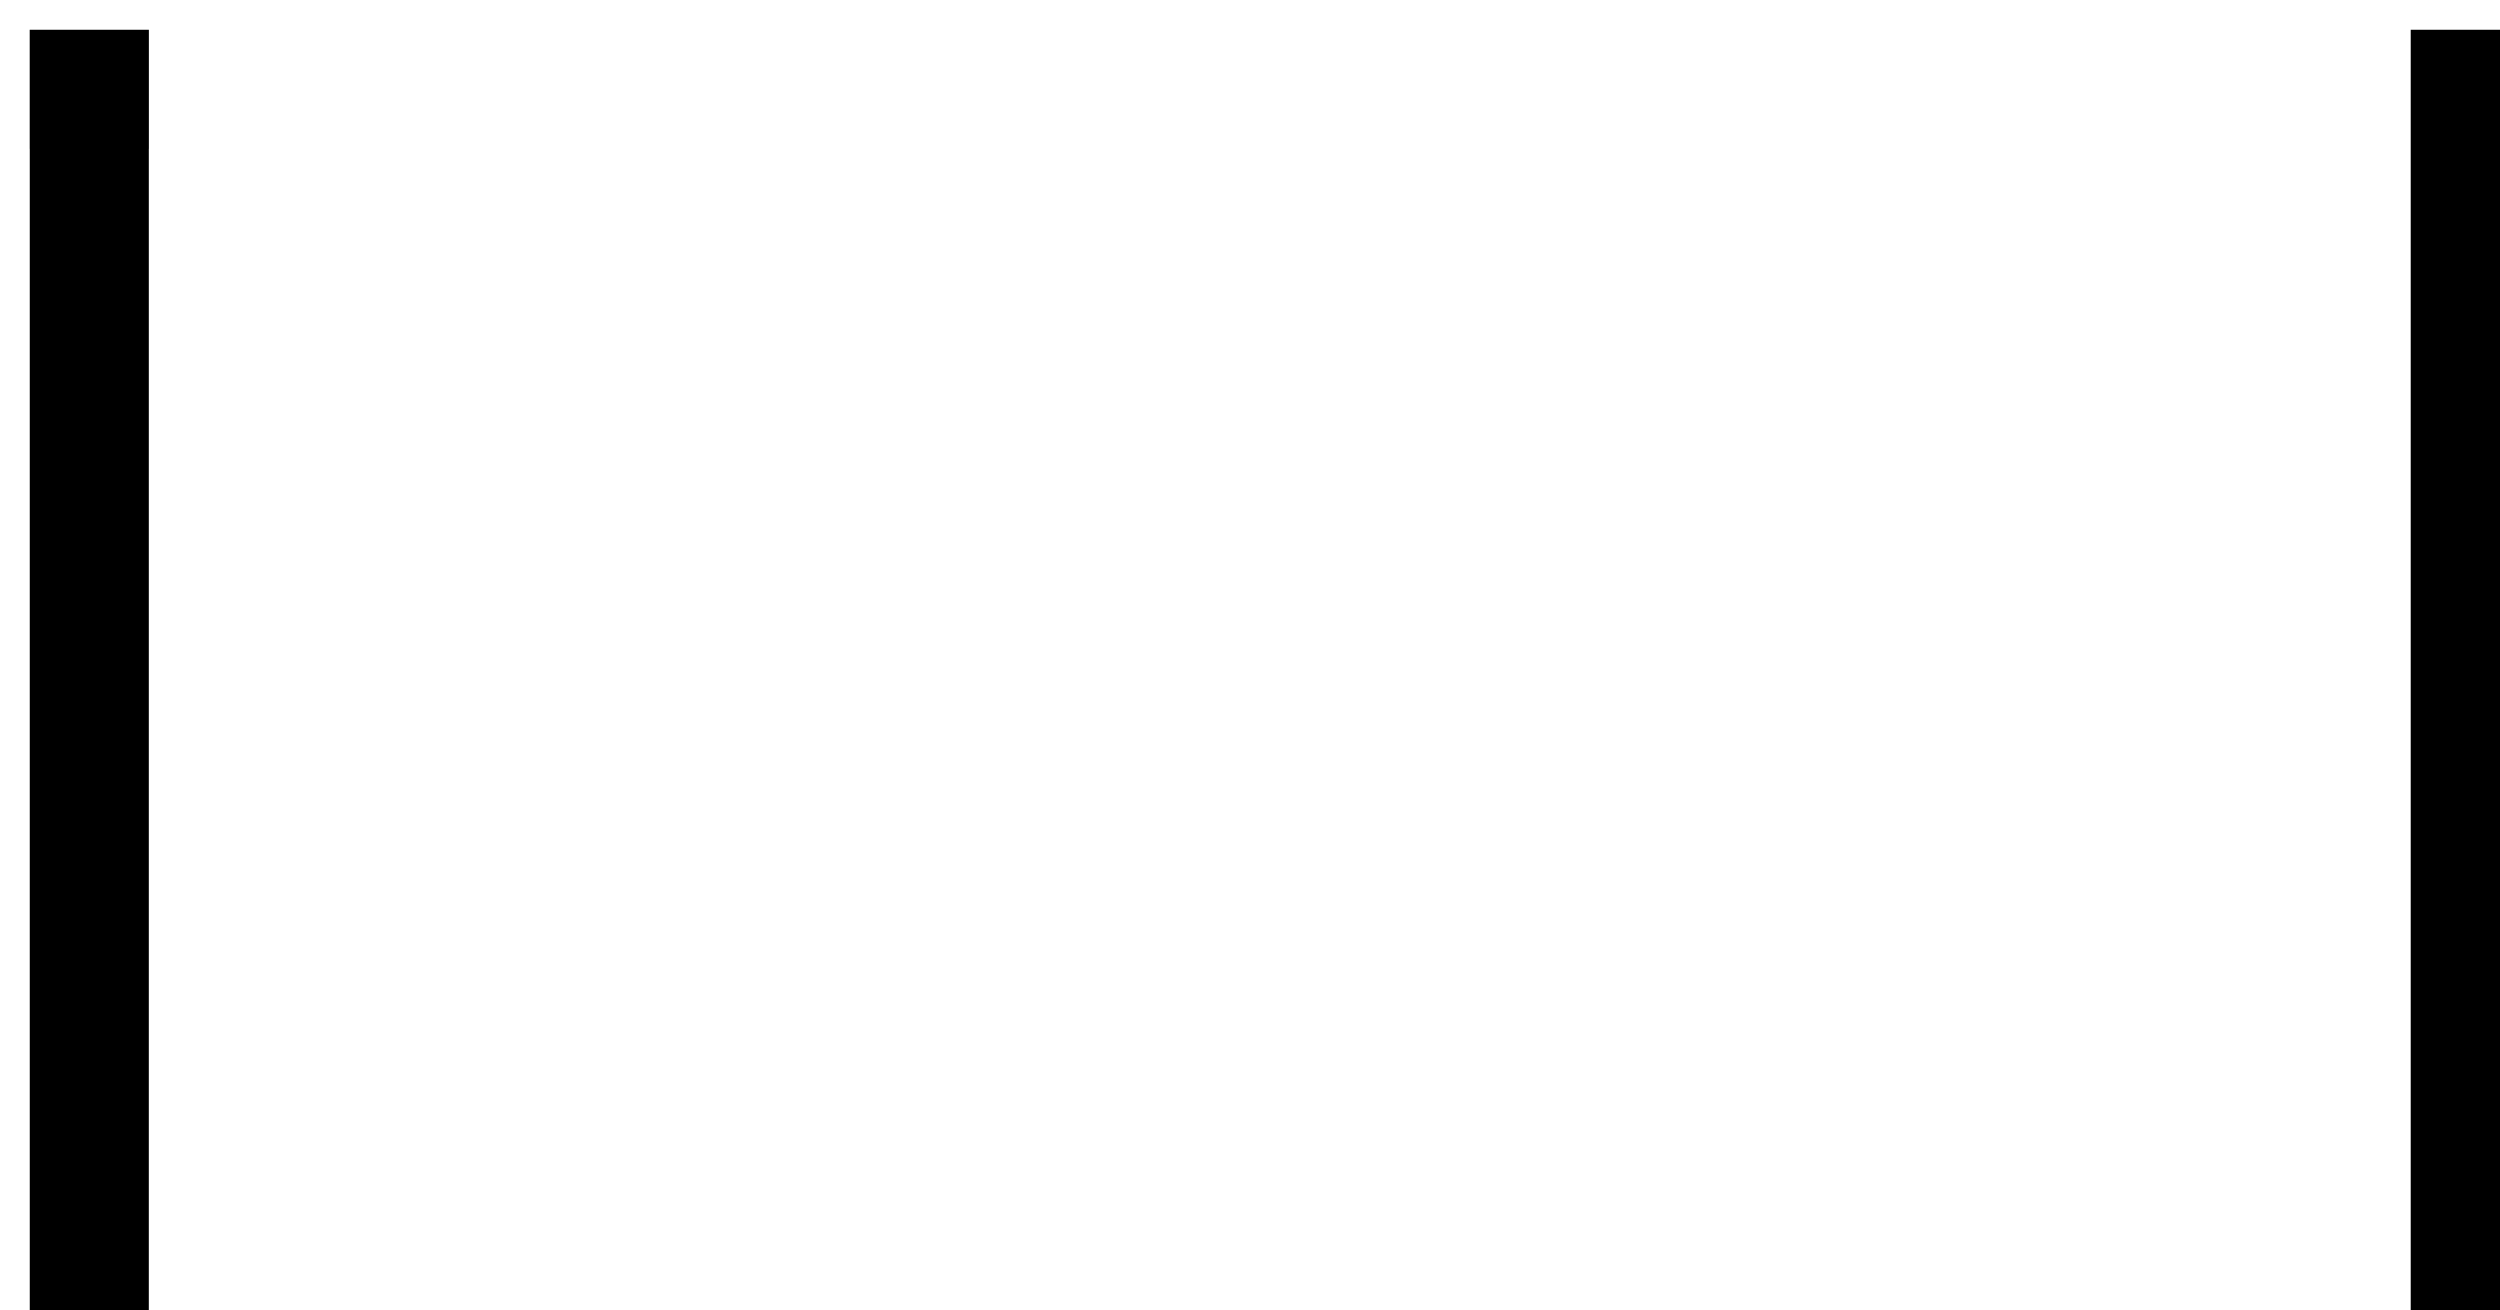
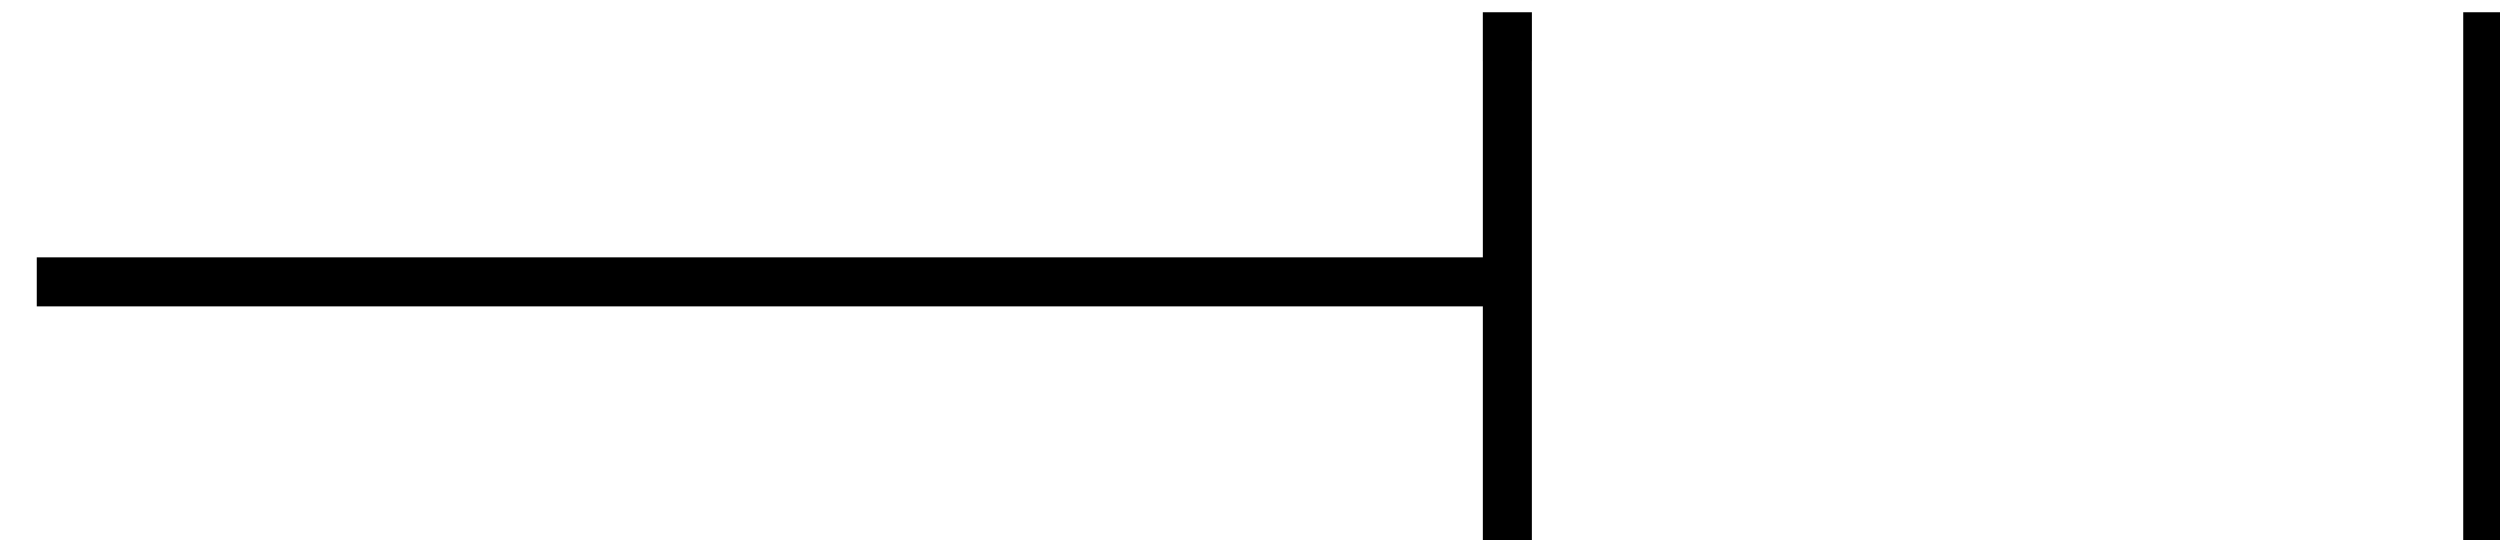
- <svg xmlns="http://www.w3.org/2000/svg" style="background: transparent; background-color: transparent; color-scheme: light dark;" version="1.1" width="42px" height="22px" viewBox="-0.5 -0.5 42 22" content="&lt;mxfile host=&quot;app.diagrams.net&quot; agent=&quot;Mozilla/5.0 (Windows NT 10.0; Win64; x64) AppleWebKit/537.36 (KHTML, like Gecko) Chrome/133.0.0.0 Safari/537.36 Edg/133.0.0.0&quot; version=&quot;26.0.13&quot;&gt;&#10;  &lt;diagram name=&quot;第 1 页&quot; id=&quot;jeCuo8YlXln_gXFxF1bj&quot;&gt;&#10;    &lt;mxGraphModel dx=&quot;573&quot; dy=&quot;323&quot; grid=&quot;1&quot; gridSize=&quot;10&quot; guides=&quot;1&quot; tooltips=&quot;1&quot; connect=&quot;1&quot; arrows=&quot;1&quot; fold=&quot;1&quot; page=&quot;1&quot; pageScale=&quot;1&quot; pageWidth=&quot;827&quot; pageHeight=&quot;1169&quot; math=&quot;0&quot; shadow=&quot;0&quot;&gt;&#10;      &lt;root&gt;&#10;        &lt;mxCell id=&quot;0&quot; /&gt;&#10;        &lt;mxCell id=&quot;1&quot; parent=&quot;0&quot; /&gt;&#10;        &lt;mxCell id=&quot;Hq3ETUbPqNGlLKplJjO8-5&quot; value=&quot;&quot; style=&quot;shape=partialRectangle;whiteSpace=wrap;html=1;bottom=0;top=0;fillColor=none;strokeWidth=2;&quot; vertex=&quot;1&quot; parent=&quot;1&quot;&gt;&#10;          &lt;mxGeometry x=&quot;340&quot; y=&quot;260&quot; width=&quot;40&quot; height=&quot;20&quot; as=&quot;geometry&quot; /&gt;&#10;        &lt;/mxCell&gt;&#10;      &lt;/root&gt;&#10;    &lt;/mxGraphModel&gt;&#10;  &lt;/diagram&gt;&#10;&lt;/mxfile&gt;&#10;" resource="https://app.diagrams.net/?src=about#HStolorzs%2FPicgo%2Fmaster%2Fdrawio%2FZhengFanZhuan.svg#%7B%22pageId%22%3A%22jeCuo8YlXln_gXFxF1bj%22%7D">
+ <svg xmlns="http://www.w3.org/2000/svg" style="background: transparent; background-color: transparent; color-scheme: light dark;" version="1.1" width="102px" height="22px" viewBox="-0.5 -0.5 102 22" content="&lt;mxfile host=&quot;app.diagrams.net&quot; agent=&quot;Mozilla/5.0 (Windows NT 10.0; Win64; x64) AppleWebKit/537.36 (KHTML, like Gecko) Chrome/133.0.0.0 Safari/537.36 Edg/133.0.0.0&quot; version=&quot;26.0.13&quot;&gt;&#10;  &lt;diagram name=&quot;第 1 页&quot; id=&quot;jeCuo8YlXln_gXFxF1bj&quot;&gt;&#10;    &lt;mxGraphModel dx=&quot;573&quot; dy=&quot;323&quot; grid=&quot;1&quot; gridSize=&quot;10&quot; guides=&quot;1&quot; tooltips=&quot;1&quot; connect=&quot;1&quot; arrows=&quot;1&quot; fold=&quot;1&quot; page=&quot;1&quot; pageScale=&quot;1&quot; pageWidth=&quot;827&quot; pageHeight=&quot;1169&quot; math=&quot;0&quot; shadow=&quot;0&quot;&gt;&#10;      &lt;root&gt;&#10;        &lt;mxCell id=&quot;0&quot; /&gt;&#10;        &lt;mxCell id=&quot;1&quot; parent=&quot;0&quot; /&gt;&#10;        &lt;mxCell id=&quot;Hq3ETUbPqNGlLKplJjO8-5&quot; value=&quot;&quot; style=&quot;shape=partialRectangle;whiteSpace=wrap;html=1;bottom=0;top=0;fillColor=none;strokeWidth=2;&quot; vertex=&quot;1&quot; parent=&quot;1&quot;&gt;&#10;          &lt;mxGeometry x=&quot;340&quot; y=&quot;260&quot; width=&quot;40&quot; height=&quot;20&quot; as=&quot;geometry&quot; /&gt;&#10;        &lt;/mxCell&gt;&#10;        &lt;mxCell id=&quot;Hq3ETUbPqNGlLKplJjO8-7&quot; value=&quot;&quot; style=&quot;line;strokeWidth=2;html=1;&quot; vertex=&quot;1&quot; parent=&quot;1&quot;&gt;&#10;          &lt;mxGeometry x=&quot;280&quot; y=&quot;265&quot; width=&quot;60&quot; height=&quot;10&quot; as=&quot;geometry&quot; /&gt;&#10;        &lt;/mxCell&gt;&#10;      &lt;/root&gt;&#10;    &lt;/mxGraphModel&gt;&#10;  &lt;/diagram&gt;&#10;&lt;/mxfile&gt;&#10;" resource="https://app.diagrams.net/?src=about#HStolorzs%2FPicgo%2Fmaster%2Fdrawio%2FZhengFanZhuan.svg#%7B%22pageId%22%3A%22jeCuo8YlXln_gXFxF1bj%22%7D">
  <defs />
  <g>
    <g data-cell-id="0">
      <g data-cell-id="1">
        <g data-cell-id="Hq3ETUbPqNGlLKplJjO8-5">
          <g>
-             <rect x="1" y="1" width="40" height="20" fill="none" stroke="none" pointer-events="all" />
-             <path d="M 1 1 M 41 1 L 41 21 M 1 21 L 1 1" fill="none" stroke="#000000" stroke-width="2" stroke-linecap="square" stroke-miterlimit="10" pointer-events="all" style="stroke: light-dark(rgb(0, 0, 0), rgb(255, 255, 255));" />
+             <rect x="61" y="1" width="40" height="20" fill="none" stroke="none" pointer-events="all" />
+             <path d="M 61 1 M 101 1 L 101 21 M 61 21 L 61 1" fill="none" stroke="#000000" stroke-width="2" stroke-linecap="square" stroke-miterlimit="10" pointer-events="all" style="stroke: light-dark(rgb(0, 0, 0), rgb(255, 255, 255));" />
+           </g>
+         </g>
+         <g data-cell-id="Hq3ETUbPqNGlLKplJjO8-7">
+           <g>
+             <path d="M 1 11 L 61 11" fill="none" stroke="#000000" stroke-width="2" stroke-miterlimit="10" pointer-events="all" style="stroke: light-dark(rgb(0, 0, 0), rgb(255, 255, 255));" />
          </g>
        </g>
      </g>
    </g>
  </g>
</svg>
